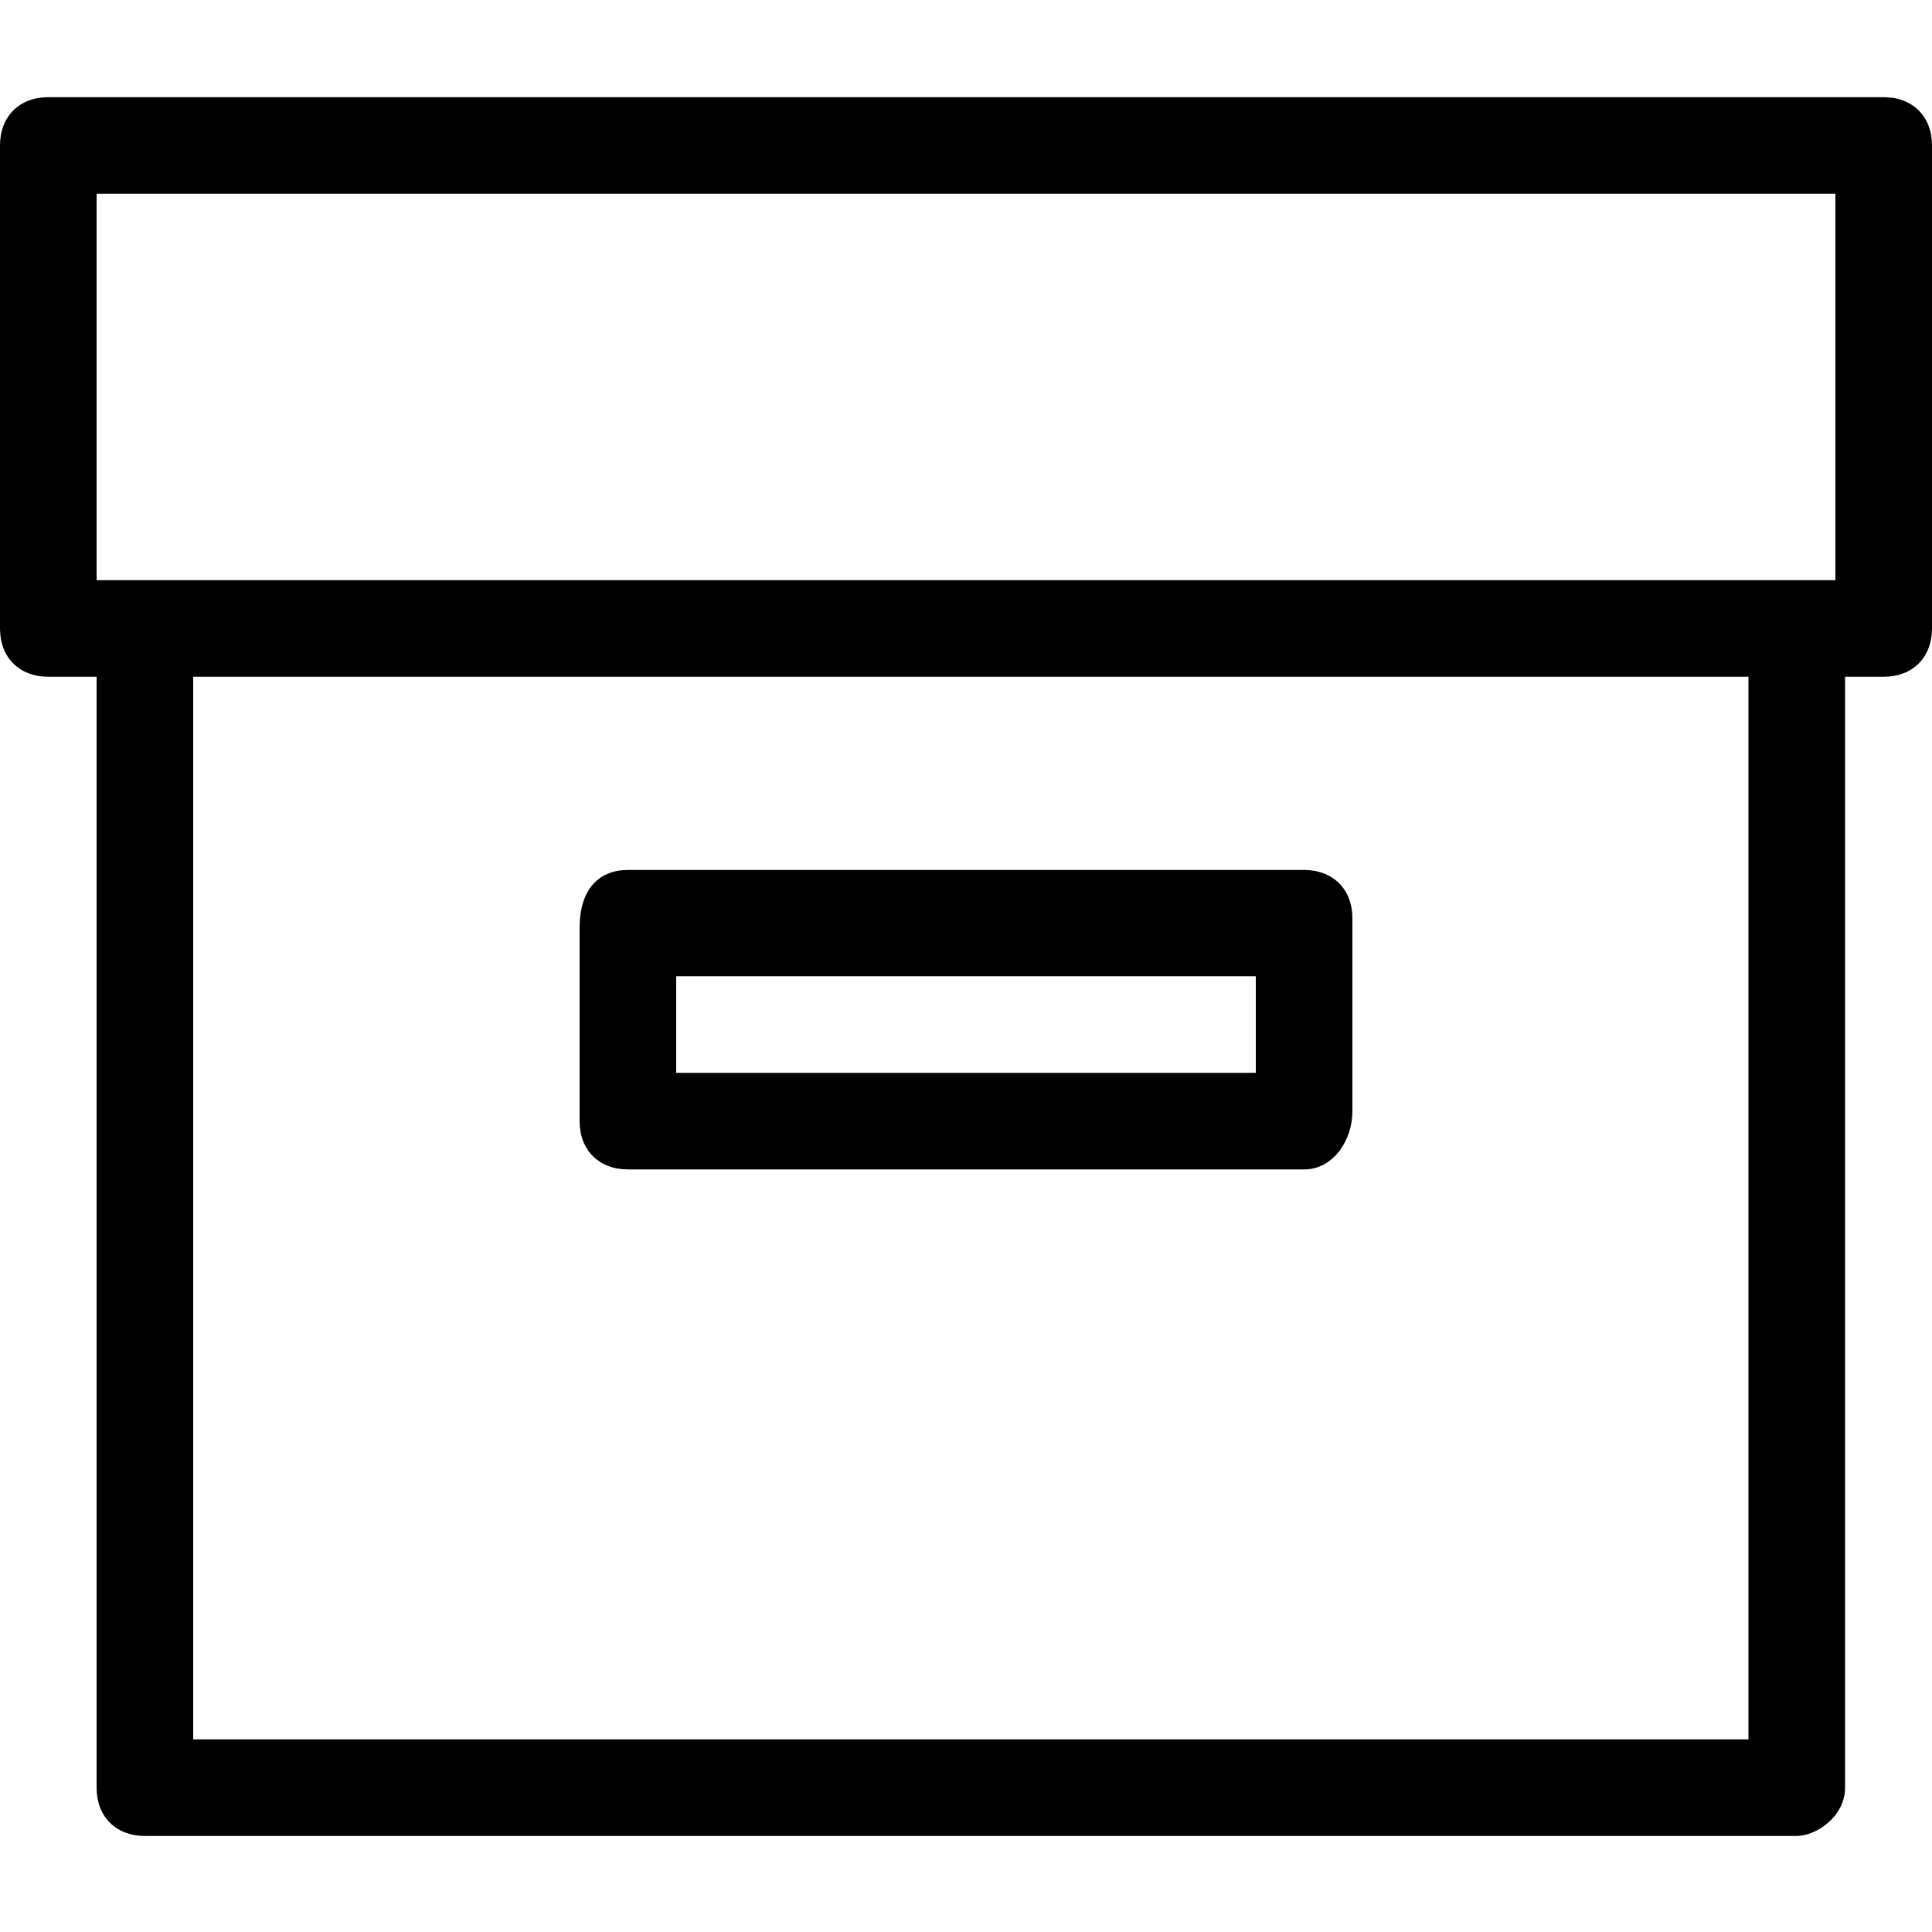
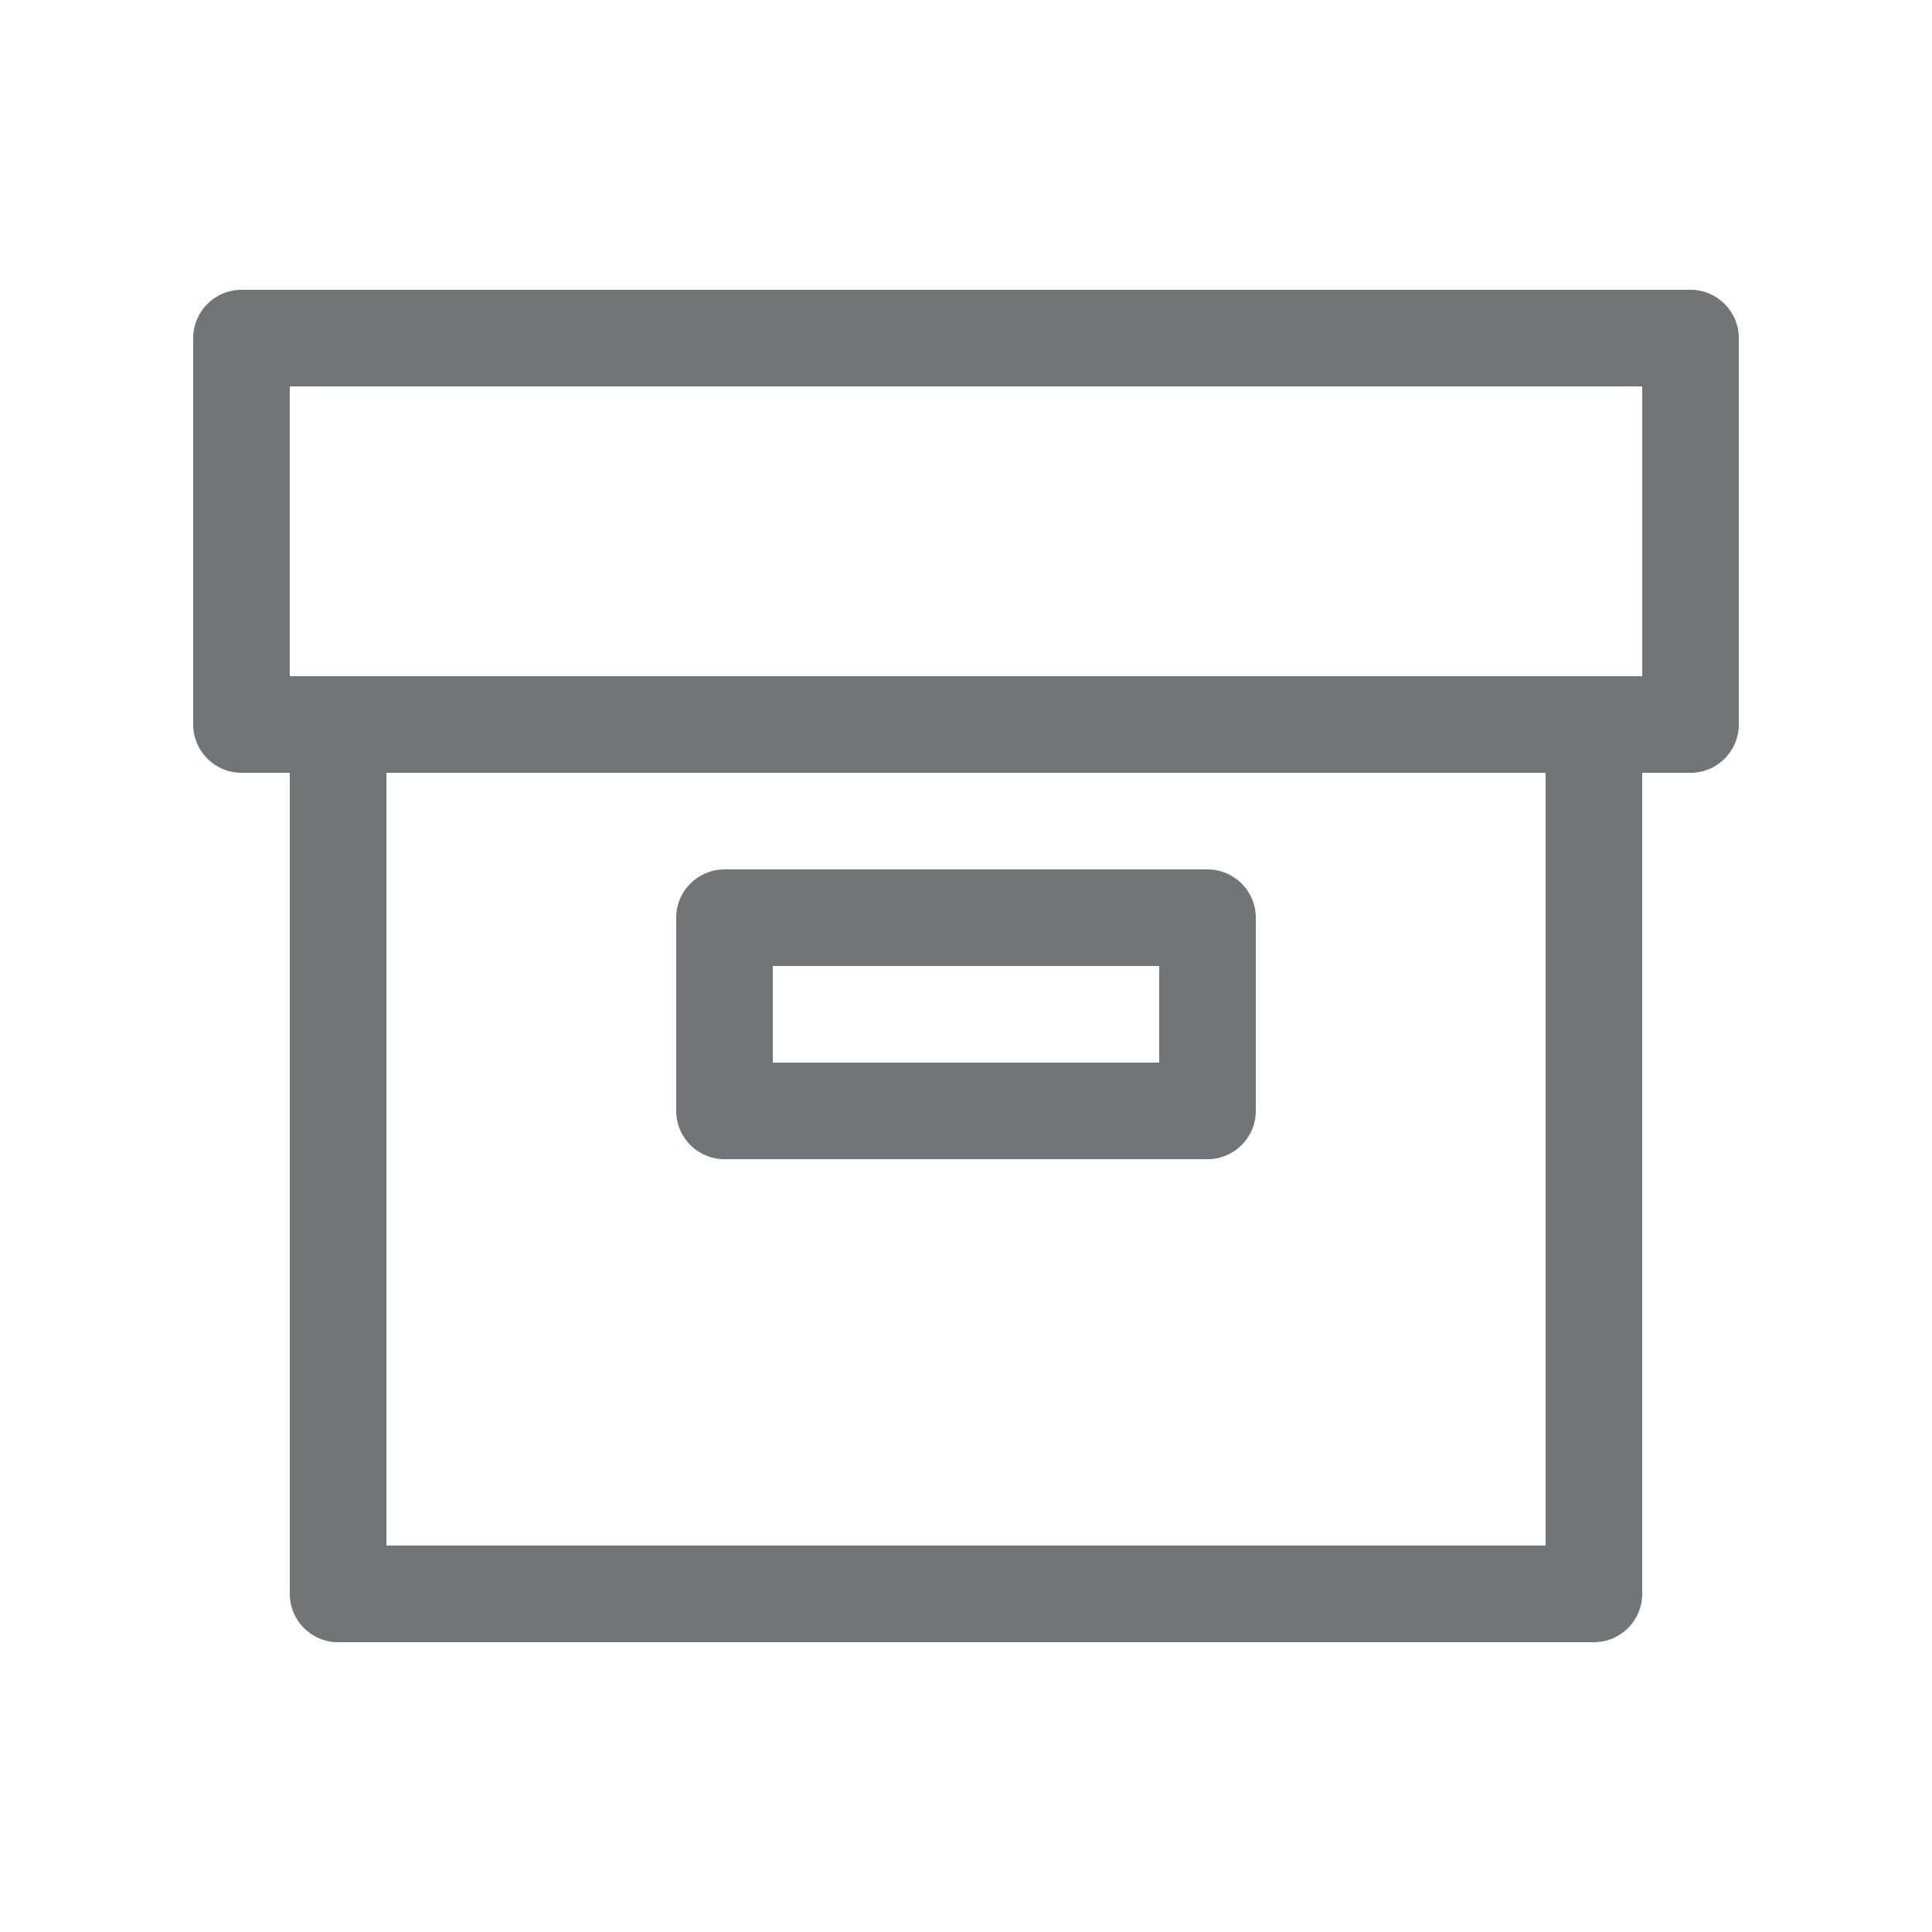
- <svg xmlns="http://www.w3.org/2000/svg" version="1.1" x="0px" y="0px" viewBox="0 0 1024 1024" xml:space="preserve">
-   <path d="M998.4,358.7C998.4,358.7,25.6,358.7,25.6,358.7C10.24,358.7,0,348.46,0,333.1C0,333.1,0,77.1,0,77.1C0,61.74,10.24,51.5,25.6,51.5C25.6,51.5,998.4,51.5,998.4,51.5C1013.76,51.5,1024,61.74,1024,77.1C1024,77.1,1024,333.1,1024,333.1C1024,348.46,1013.76,358.7,998.4,358.7C998.4,358.7,998.4,358.7,998.4,358.7M51.2,307.5C51.2,307.5,972.8,307.5,972.8,307.5C972.8,307.5,972.8,102.7,972.8,102.7C972.8,102.7,51.2,102.7,51.2,102.7C51.2,102.7,51.2,307.5,51.2,307.5C51.2,307.5,51.2,307.5,51.2,307.5M952.32,973.1C952.32,973.1,76.8,973.1,76.8,973.1C61.44,973.1,51.2,962.86,51.2,947.5C51.2,947.5,51.2,333.1,51.2,333.1C51.2,317.74,61.44,307.5,76.8,307.5C76.8,307.5,952.32,307.5,952.32,307.5C967.68,307.5,977.92,317.74,977.92,333.1C977.92,333.1,977.92,947.5,977.92,947.5C977.92,962.86,962.56,973.1,952.32,973.1C952.32,973.1,952.32,973.1,952.32,973.1M102.4,921.9C102.4,921.9,926.72,921.9,926.72,921.9C926.72,921.9,926.72,358.7,926.72,358.7C926.72,358.7,102.4,358.7,102.4,358.7C102.4,358.7,102.4,921.9,102.4,921.9C102.4,921.9,102.4,921.9,102.4,921.9M691.2,619.82C691.2,619.82,332.8,619.82,332.8,619.82C317.44,619.82,307.2,609.58,307.2,594.22C307.2,594.22,307.2,491.82,307.2,491.82C307.2,471.34,317.44,461.1,332.8,461.1C332.8,461.1,691.2,461.1,691.2,461.1C706.56,461.1,716.8,471.34,716.8,486.7C716.8,486.7,716.8,589.1,716.8,589.1C716.8,604.46,706.56,619.82,691.2,619.82C691.2,619.82,691.2,619.82,691.2,619.82M358.4,568.62C358.4,568.62,665.6,568.62,665.6,568.62C665.6,568.62,665.6,517.42,665.6,517.42C665.6,517.42,358.4,517.42,358.4,517.42C358.4,517.42,358.4,568.62,358.4,568.62C358.4,568.62,358.4,568.62,358.4,568.62" />
+ <svg xmlns="http://www.w3.org/2000/svg" width="20" height="20" viewBox="0 0 20 20">
+   <path fill="#707578" fill-rule="evenodd" d="M17.5,3 C17.776,3 18,3.224 18,3.5 L18,7.5 C18,7.776 17.776,8 17.5,8 L17,8 L17,16.5 C17,16.776 16.776,17 16.5,17 L3.5,17 C3.224,17 3,16.776 3,16.5 L3,8 L2.5,8 C2.224,8 2,7.776 2,7.5 L2,3.5 C2,3.224 2.224,3 2.5,3 L17.5,3 Z M16,8 L4,8 L4,15.999 L16,15.999 L16,8 Z M12.5,9 C12.776,9 13,9.224 13,9.5 L13,11.5 C13,11.776 12.776,12 12.5,12 L7.5,12 C7.224,12 7,11.776 7,11.5 L7,9.5 C7,9.224 7.224,9 7.5,9 L12.5,9 Z M12,10 L8,10 L8,11 L12,11 L12,10 Z M17,4 L3,4 L3,7 L17,7 L17,4 Z" />
</svg>
